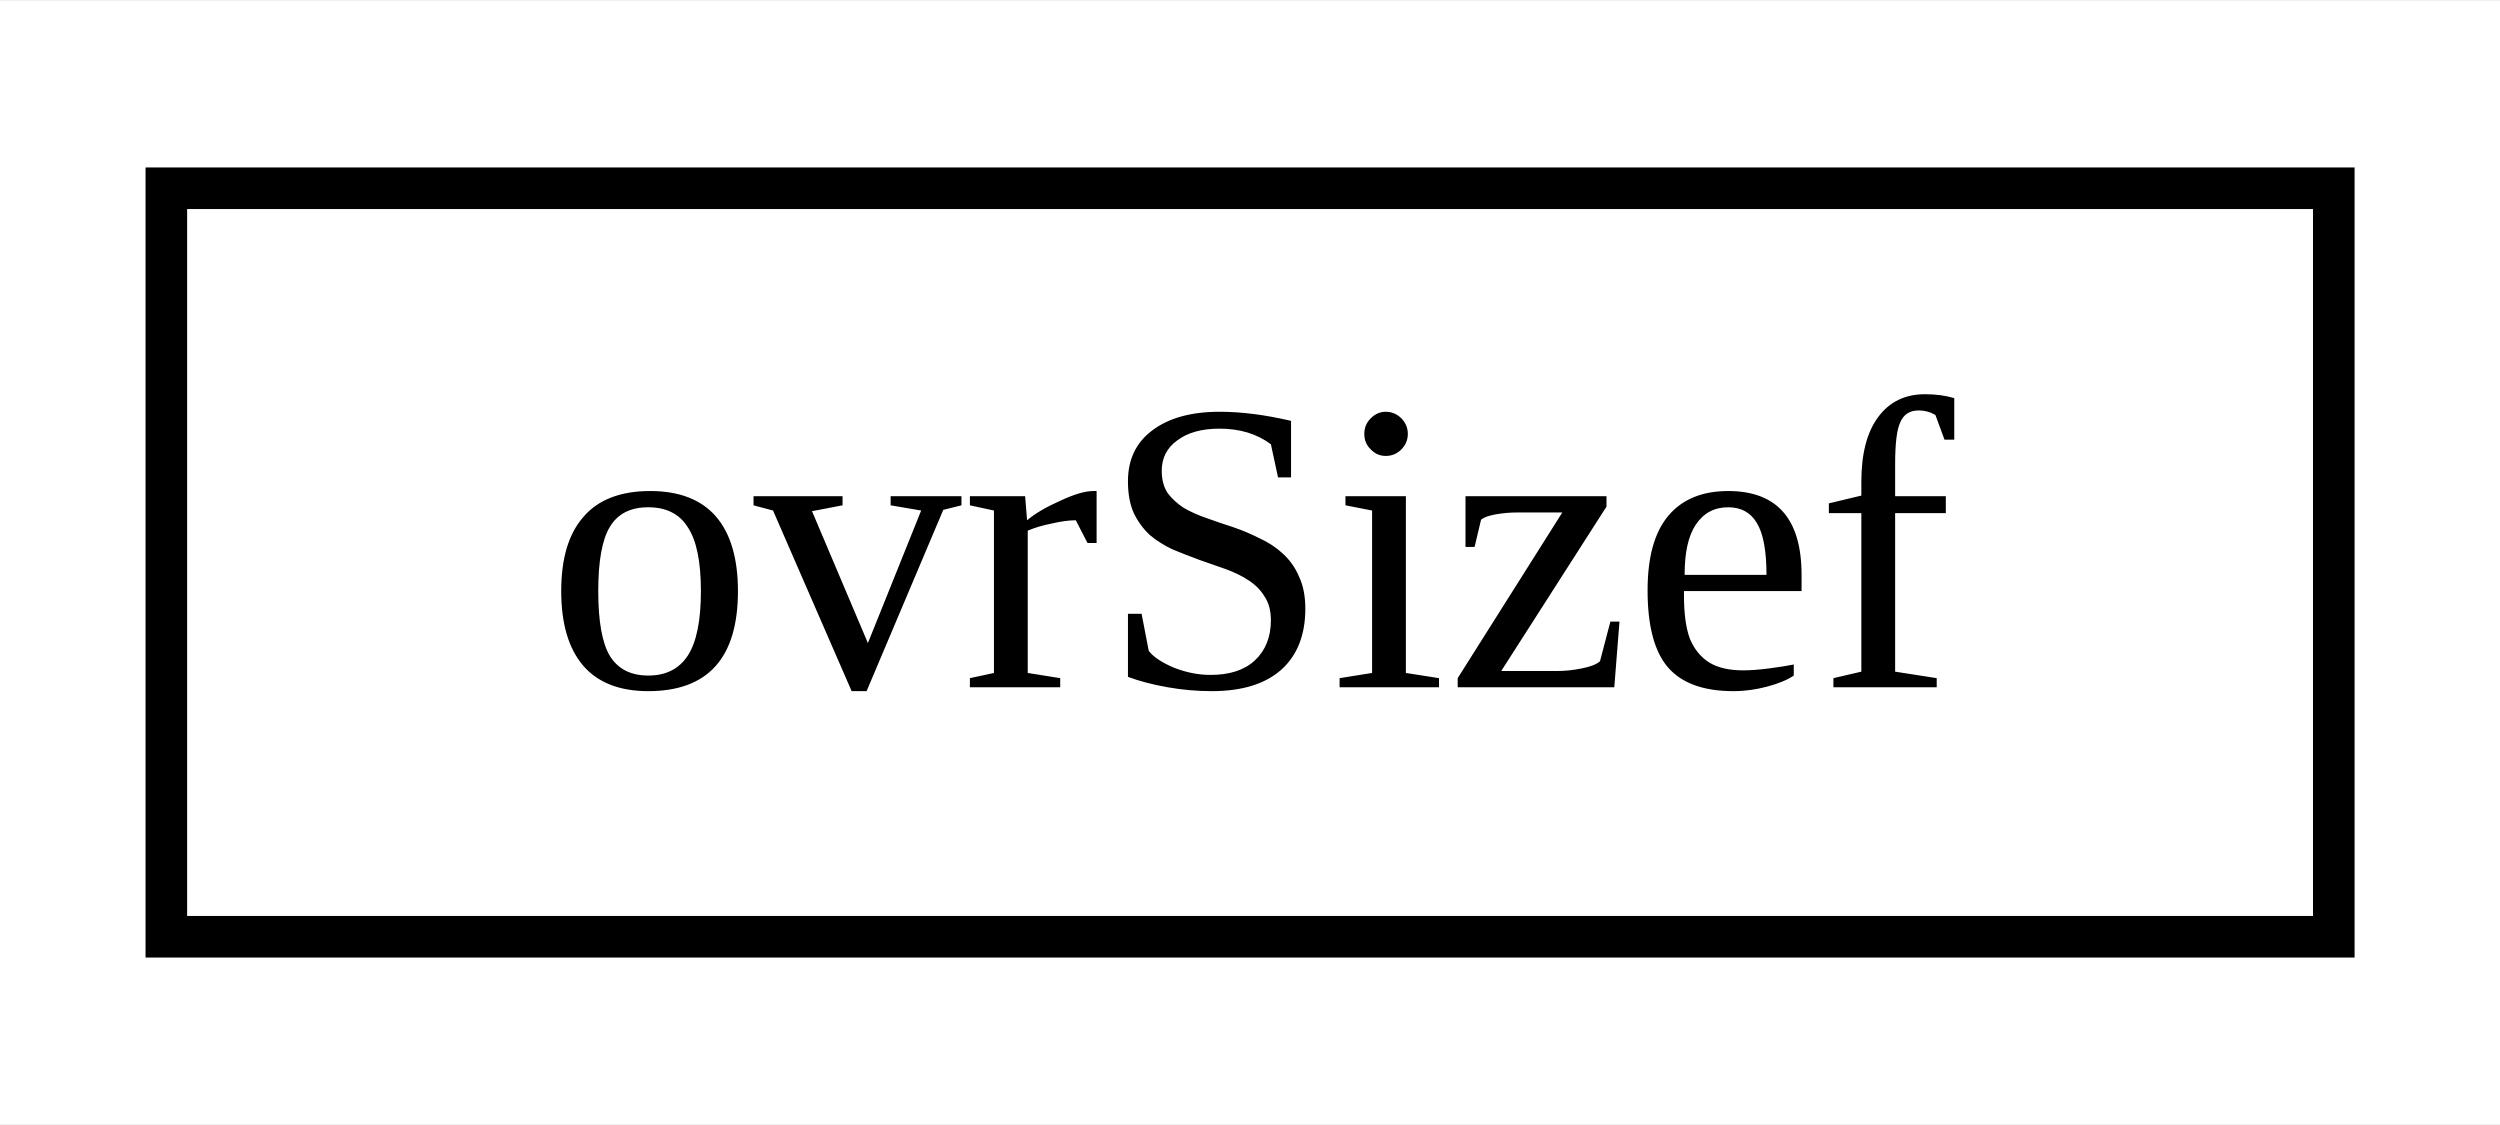
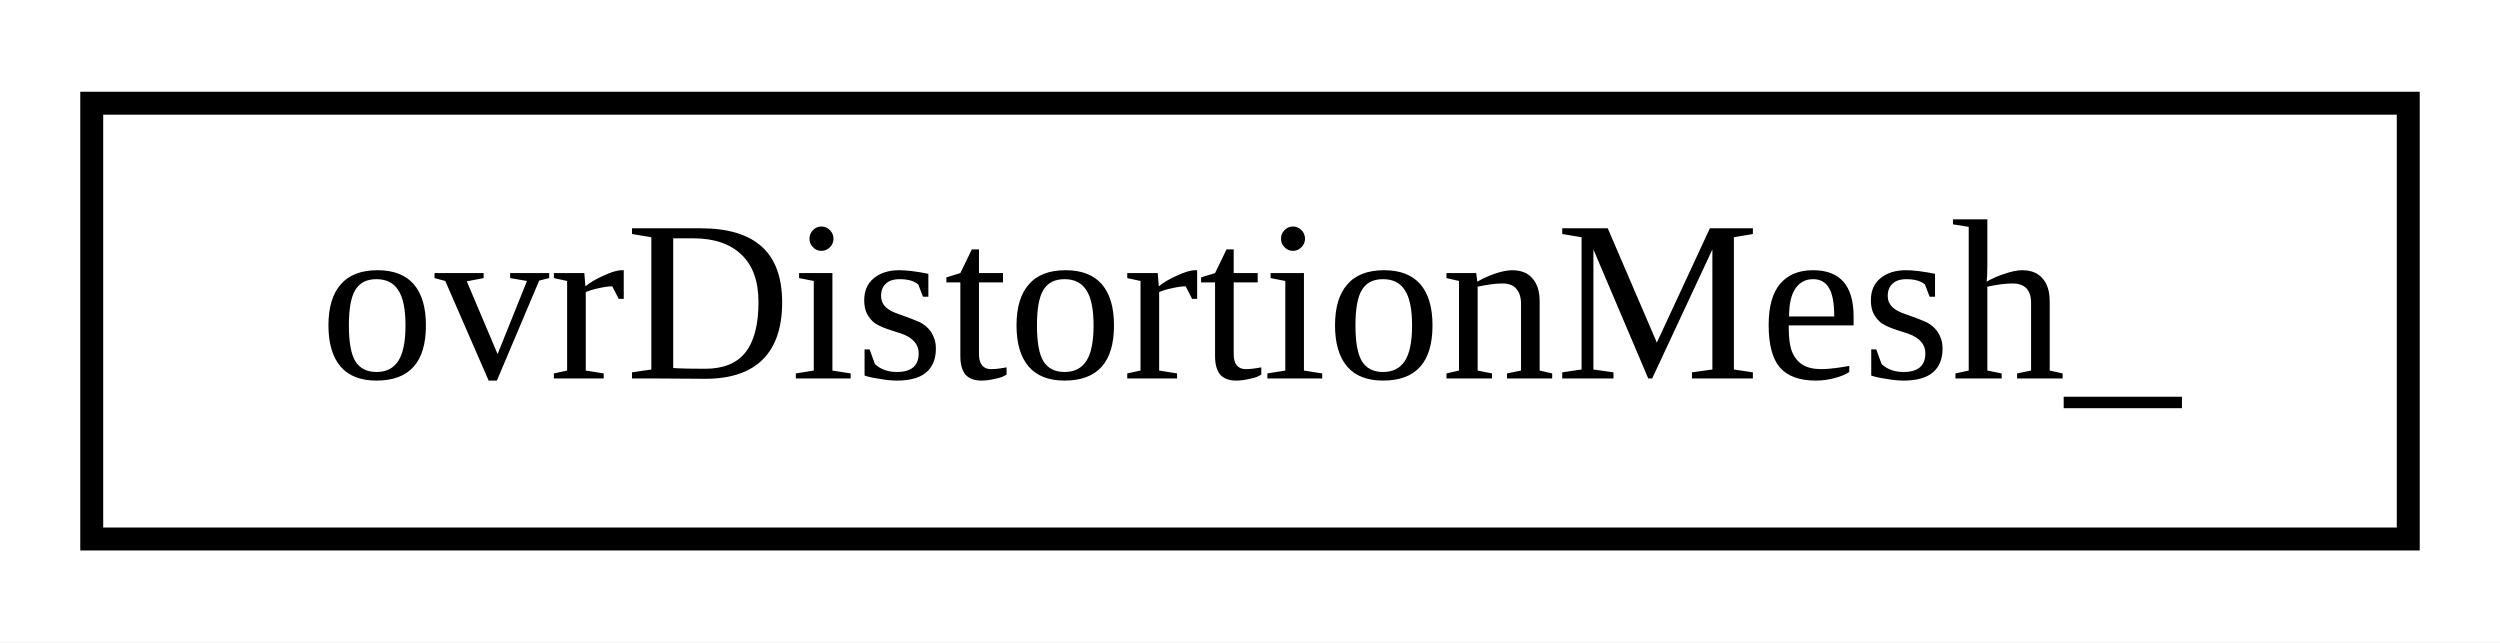
- <svg xmlns="http://www.w3.org/2000/svg" xmlns:xlink="http://www.w3.org/1999/xlink" width="60pt" height="27pt" viewBox="0.00 0.00 60.12 27.00">
-   <g id="graph0" class="graph" transform="scale(1 1) rotate(0) translate(4 23)">
-     <polygon fill="#ffffff" stroke="transparent" points="-4,4 -4,-23 56.123,-23 56.123,4 -4,4" />
+ <svg xmlns="http://www.w3.org/2000/svg" xmlns:xlink="http://www.w3.org/1999/xlink" width="109pt" height="28pt" viewBox="0.00 0.00 109.00 28.00">
+   <g id="graph0" class="graph" transform="scale(1 1) rotate(0) translate(4 24)">
+     <polygon fill="white" stroke="transparent" points="-4,4 -4,-24 105,-24 105,4 -4,4" />
    <g id="node1" class="node">
      <g id="a_node1">
-         <a xlink:href="structovr_sizef.html" target="_top" xlink:title=" ">
-           <polygon fill="#ffffff" stroke="#000000" points="0,-.5 0,-18.5 52.123,-18.5 52.123,-.5 0,-.5" />
-           <text text-anchor="middle" x="26.061" y="-6.5" font-family="Arial.ttf" font-size="10.00" fill="#000000">ovrSizef</text>
+         <a xlink:href="structovr_distortion_mesh__.html" target="_top" xlink:title=" ">
+           <polygon fill="white" stroke="black" points="0,-0.5 0,-19.5 101,-19.5 101,-0.5 0,-0.5" />
+           <text text-anchor="middle" x="50.5" y="-7.5" font-family="Arial.ttf" font-size="10.00">ovrDistortionMesh_</text>
        </a>
      </g>
    </g>
  </g>
</svg>
